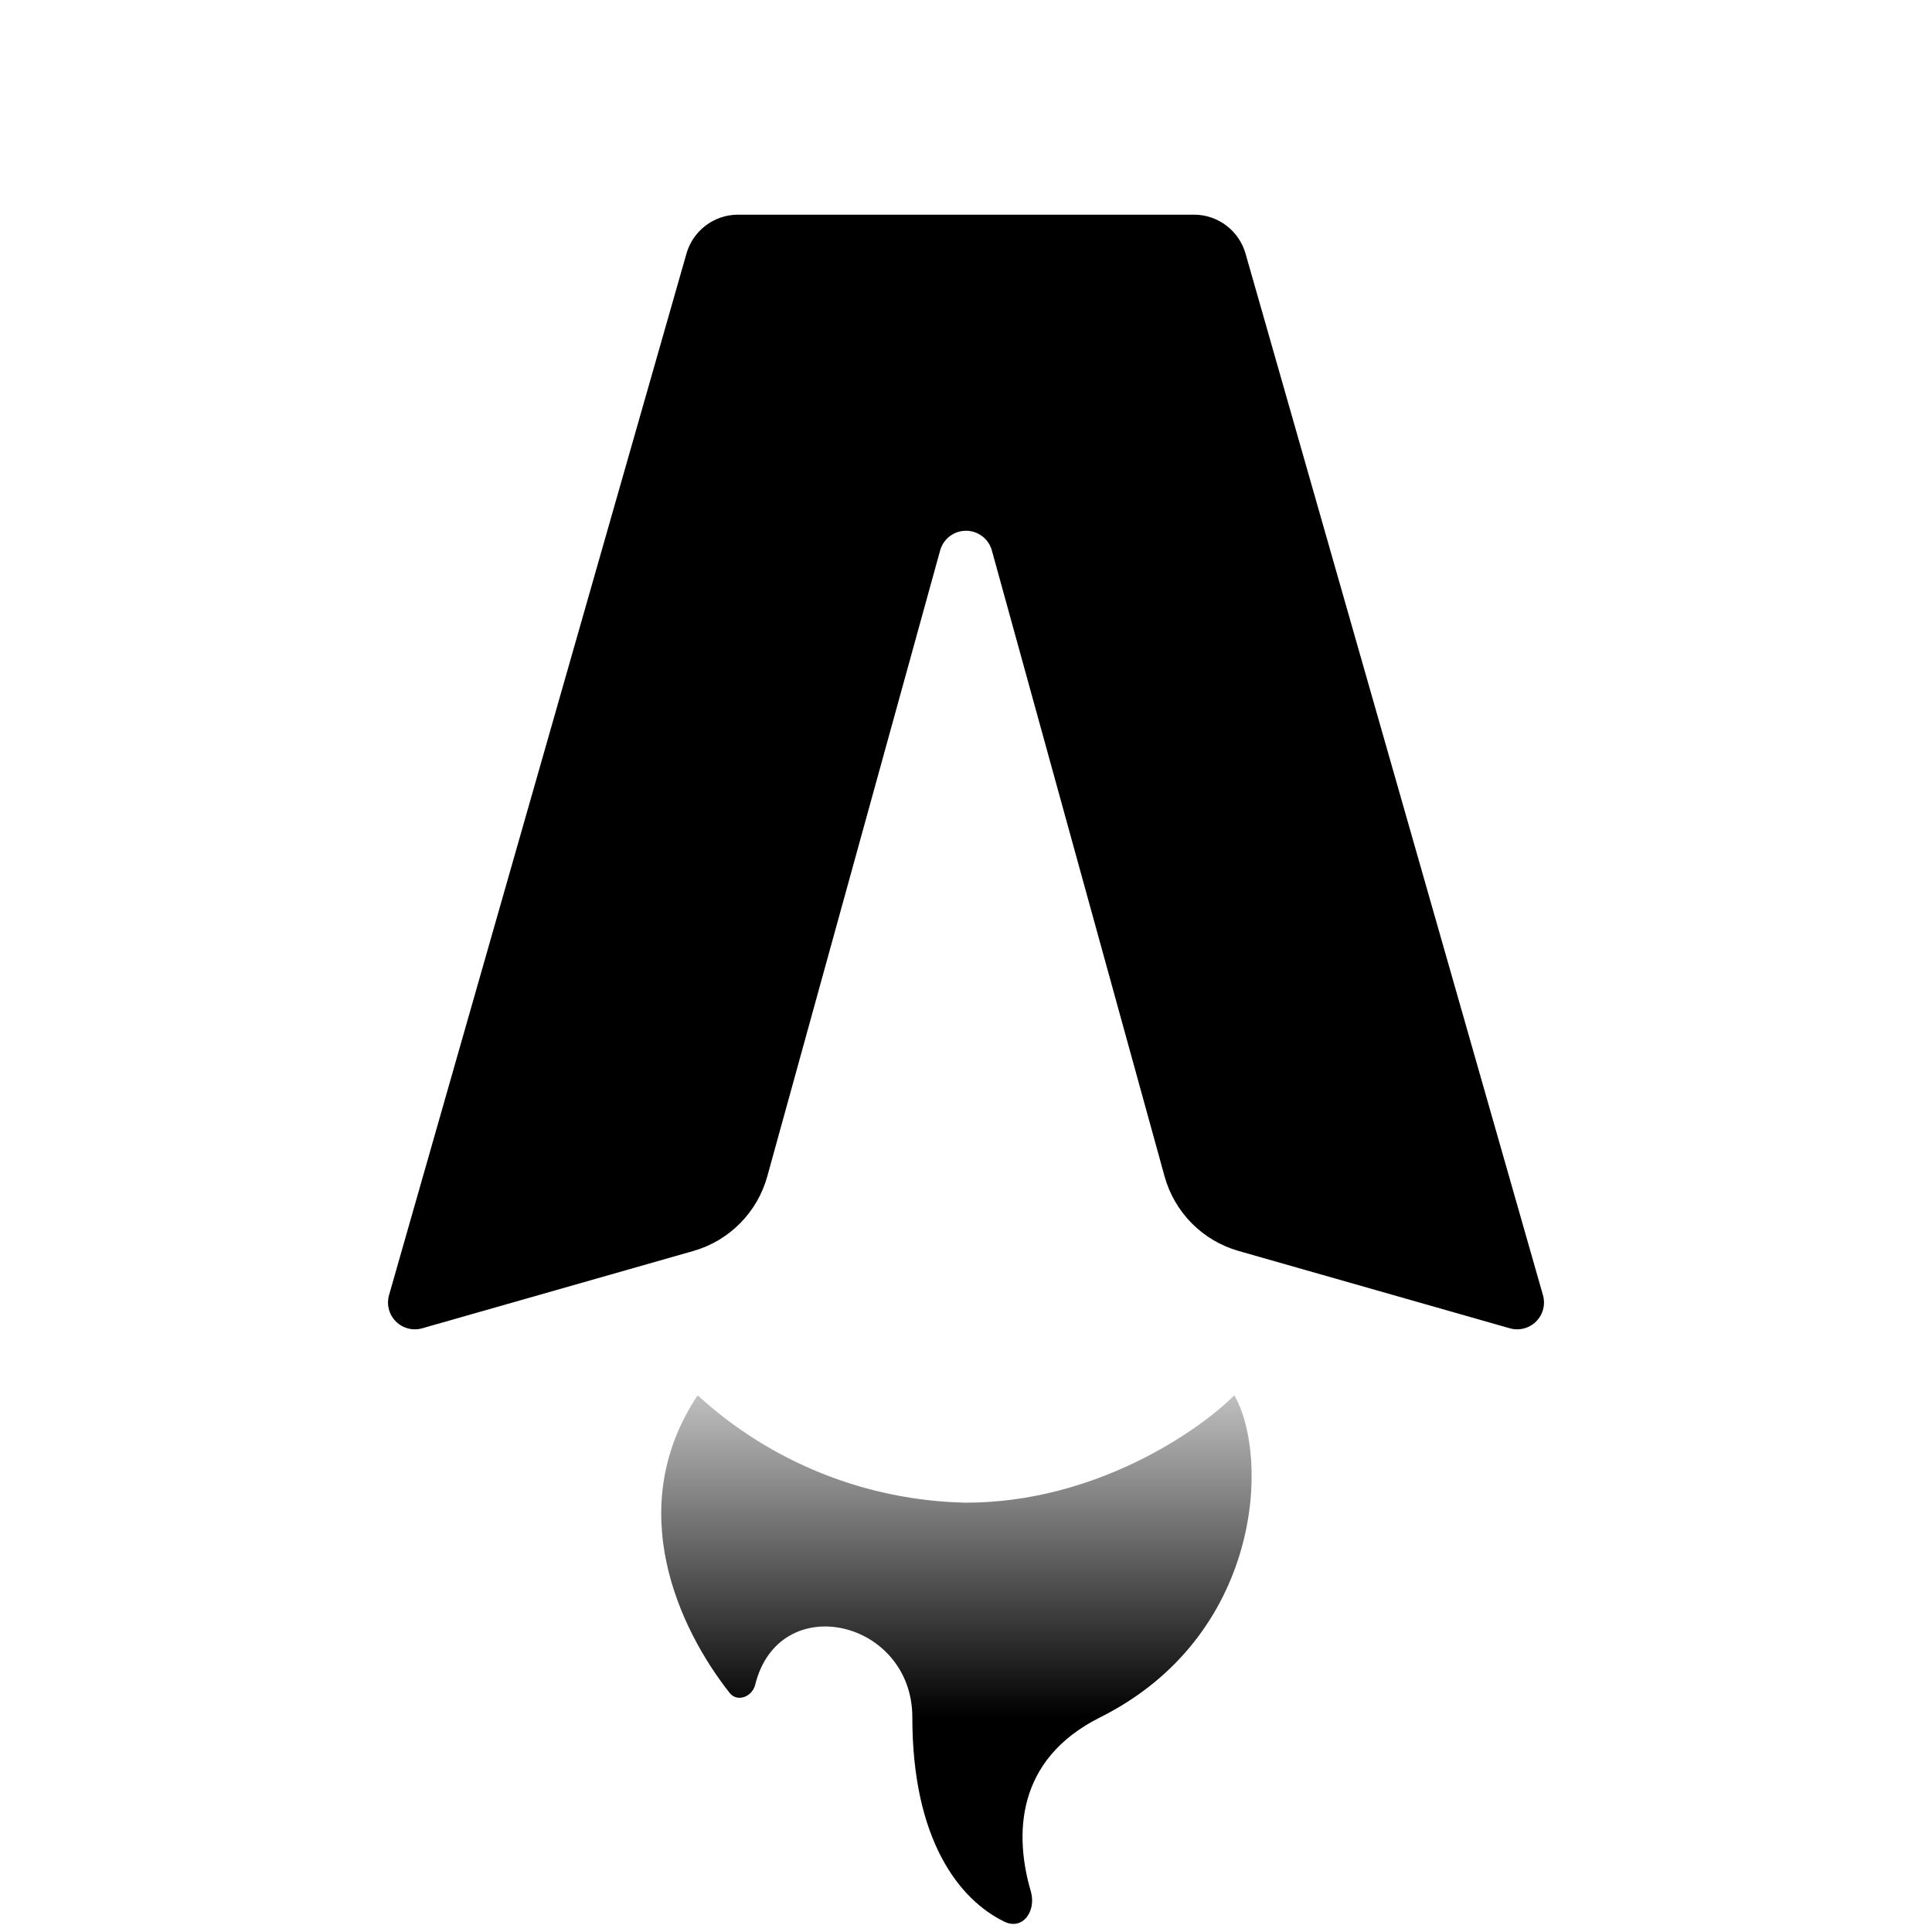
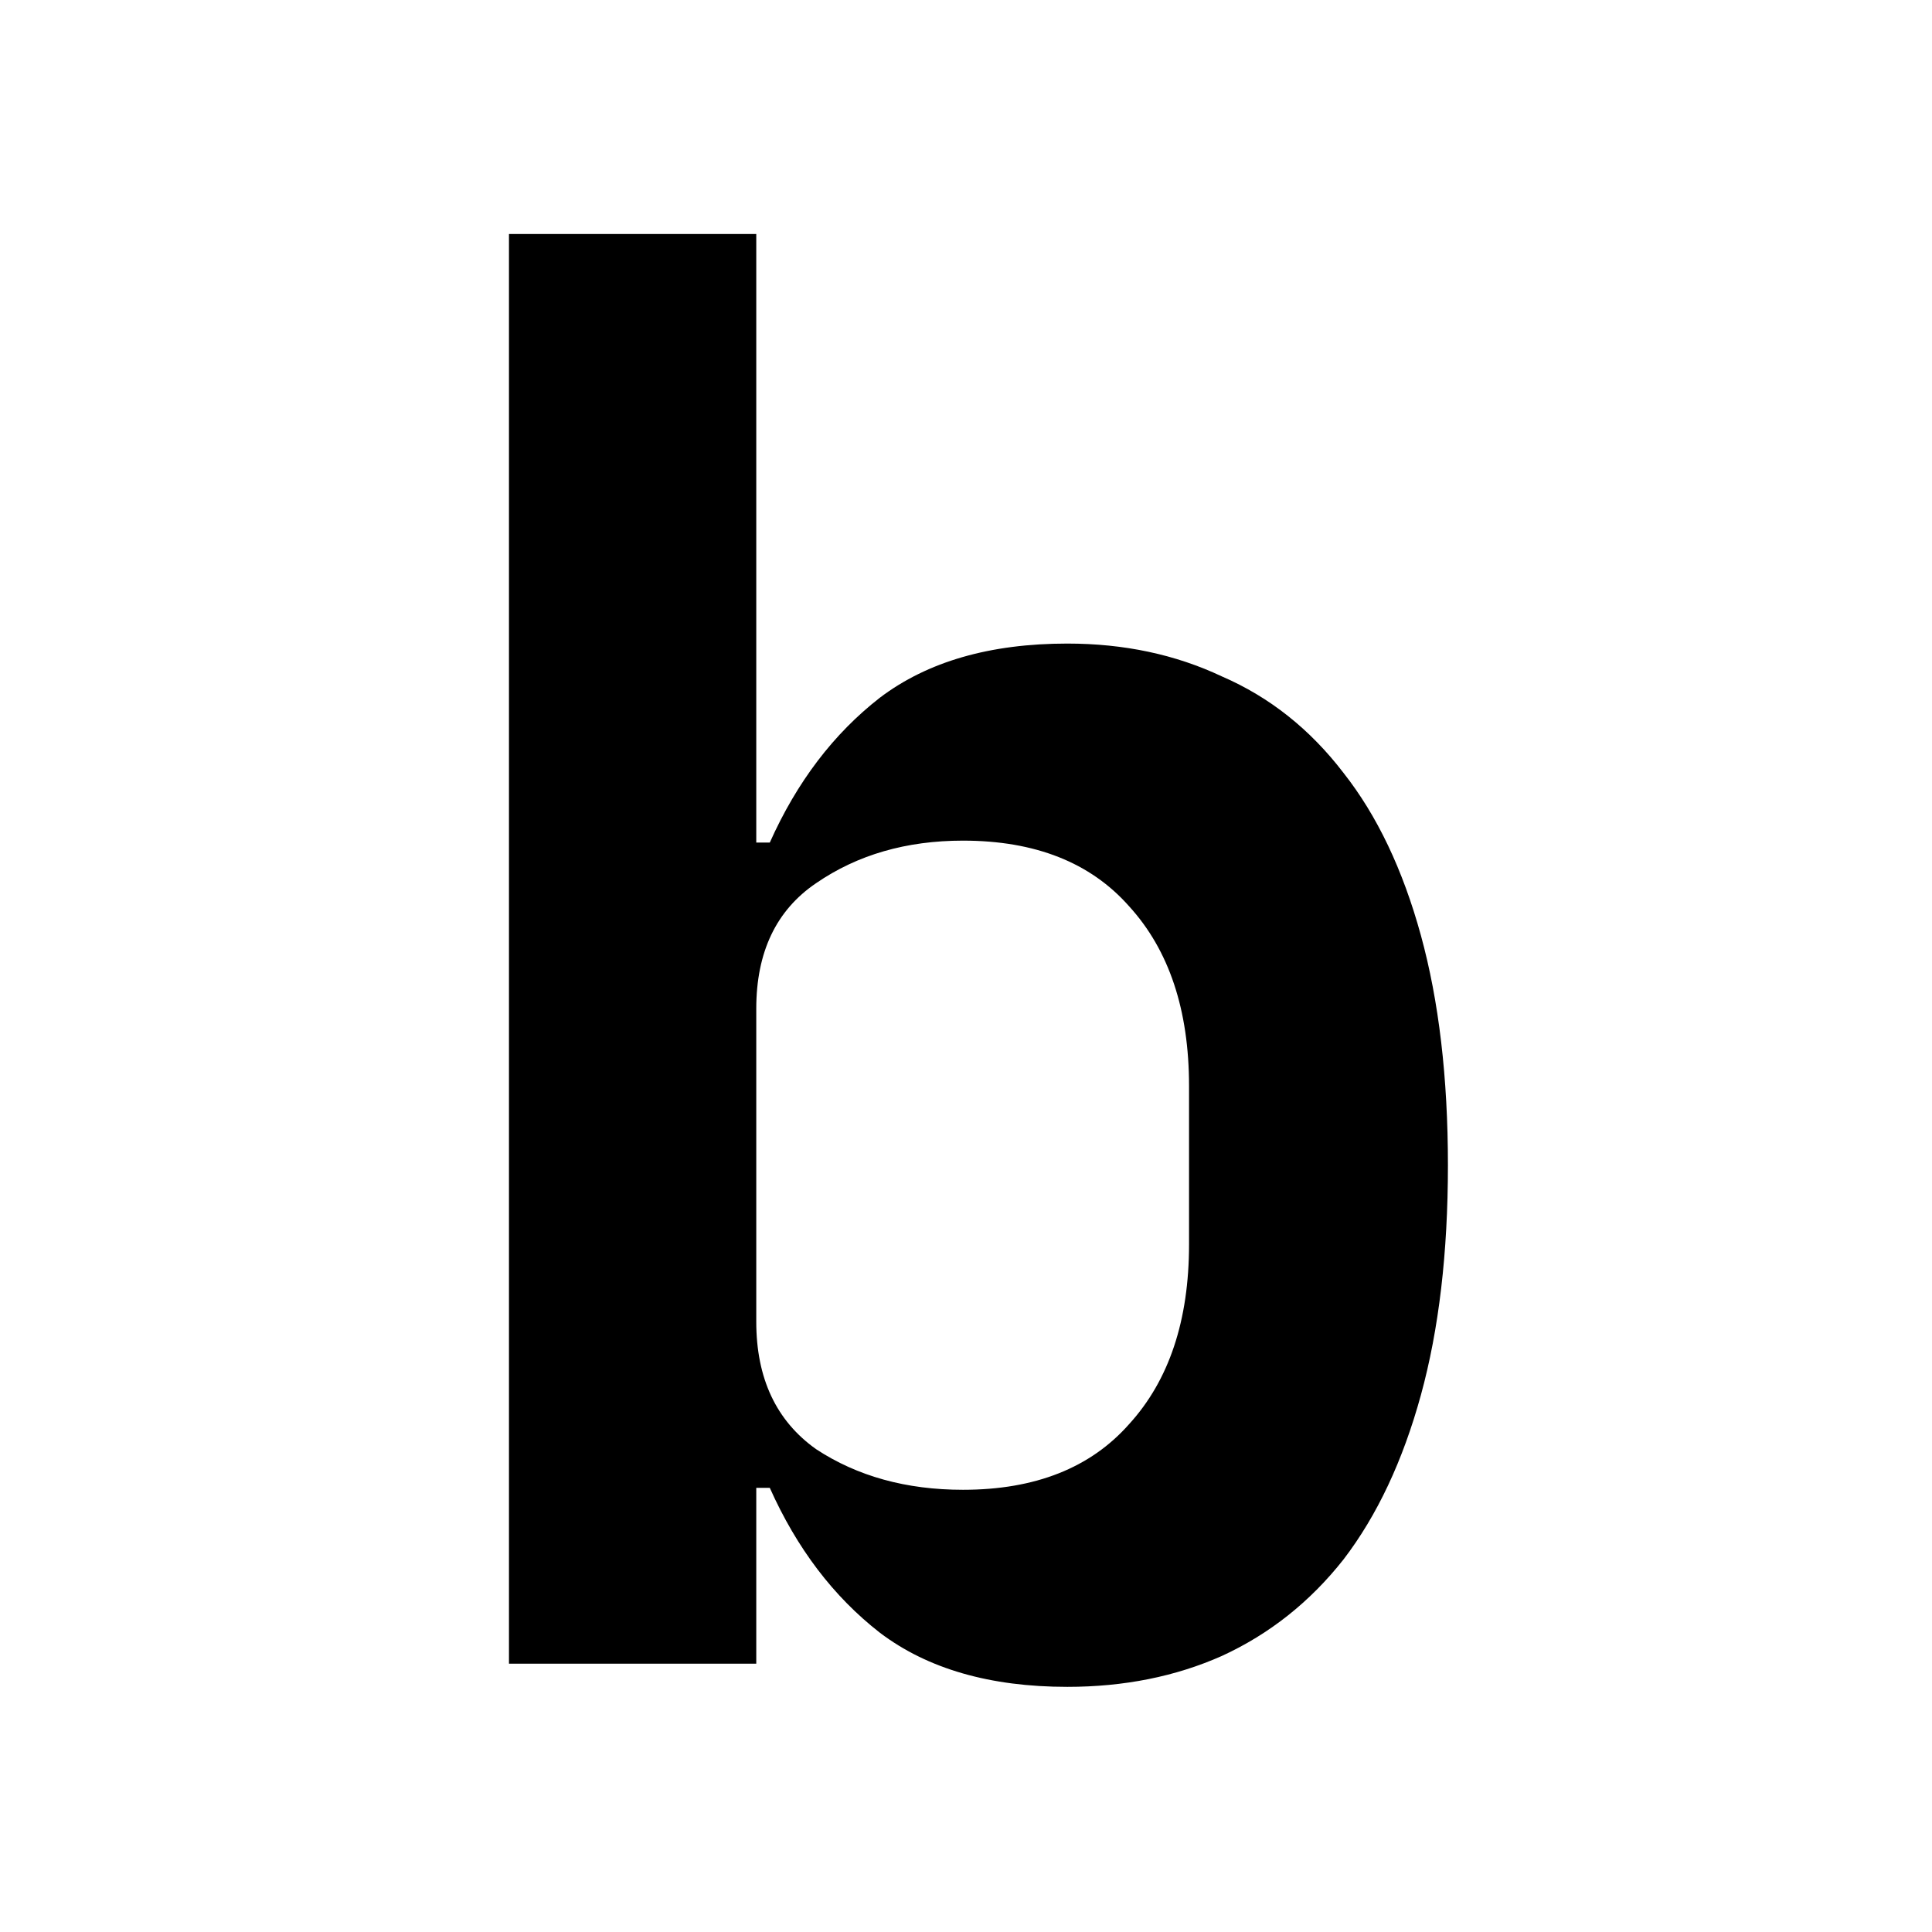
- <svg xmlns="http://www.w3.org/2000/svg" fill="none" viewBox="0 0 36 36">
-   <path fill="#000" d="M22.25 4h-8.5a1 1 0 0 0-.96.73l-5.54 19.4a.5.5 0 0 0 .62.62l5.05-1.44a2 2 0 0 0 1.38-1.4l3.22-11.66a.5.5 0 0 1 .96 0l3.22 11.67a2 2 0 0 0 1.38 1.39l5.05 1.44a.5.5 0 0 0 .62-.62l-5.54-19.4a1 1 0 0 0-.96-.73Z" />
-   <path fill="url(#gradient)" d="M18 28a7.63 7.63 0 0 1-5-2c-1.4 2.1-.35 4.35.6 5.55.14.17.41.07.47-.15.44-1.8 2.93-1.22 2.93.6 0 2.28.87 3.4 1.72 3.81.34.16.59-.2.49-.56-.31-1.05-.29-2.46 1.29-3.25 3-1.5 3.17-4.83 2.5-6-.67.67-2.6 2-5 2Z" />
-   <defs>
-     <linearGradient id="gradient" x1="16" x2="16" y1="32" y2="24" gradientUnits="userSpaceOnUse">
-       <stop stop-color="#000" />
-       <stop offset="1" stop-color="#000" stop-opacity="0" />
-     </linearGradient>
-   </defs>
+ <svg xmlns="http://www.w3.org/2000/svg" width="36" height="36" viewBox="0 0 36 36" fill="none">
+   <path d="M9.484 4.36H14.092V15.7H14.344C14.848 14.572 15.532 13.672 16.396 13C17.284 12.328 18.448 11.992 19.888 11.992C20.944 11.992 21.904 12.196 22.768 12.604C23.656 12.988 24.412 13.588 25.036 14.404C25.66 15.196 26.14 16.204 26.476 17.428C26.812 18.652 26.98 20.08 26.98 21.712C26.98 23.344 26.812 24.772 26.476 25.996C26.14 27.22 25.66 28.24 25.036 29.056C24.412 29.848 23.656 30.448 22.768 30.856C21.904 31.24 20.944 31.432 19.888 31.432C18.448 31.432 17.284 31.096 16.396 30.424C15.532 29.752 14.848 28.852 14.344 27.724H14.092V31H9.484V4.36ZM17.944 27.76C19.288 27.76 20.32 27.352 21.04 26.536C21.784 25.72 22.156 24.604 22.156 23.188V20.236C22.156 18.82 21.784 17.704 21.04 16.888C20.32 16.072 19.288 15.664 17.944 15.664C16.888 15.664 15.976 15.928 15.208 16.456C14.464 16.96 14.092 17.74 14.092 18.796V24.628C14.092 25.684 14.464 26.476 15.208 27.004C15.976 27.508 16.888 27.76 17.944 27.76Z" fill="black" />
  <style>
    @media (prefers-color-scheme:dark){:root{filter:invert(100%)}}
  </style>
</svg>
